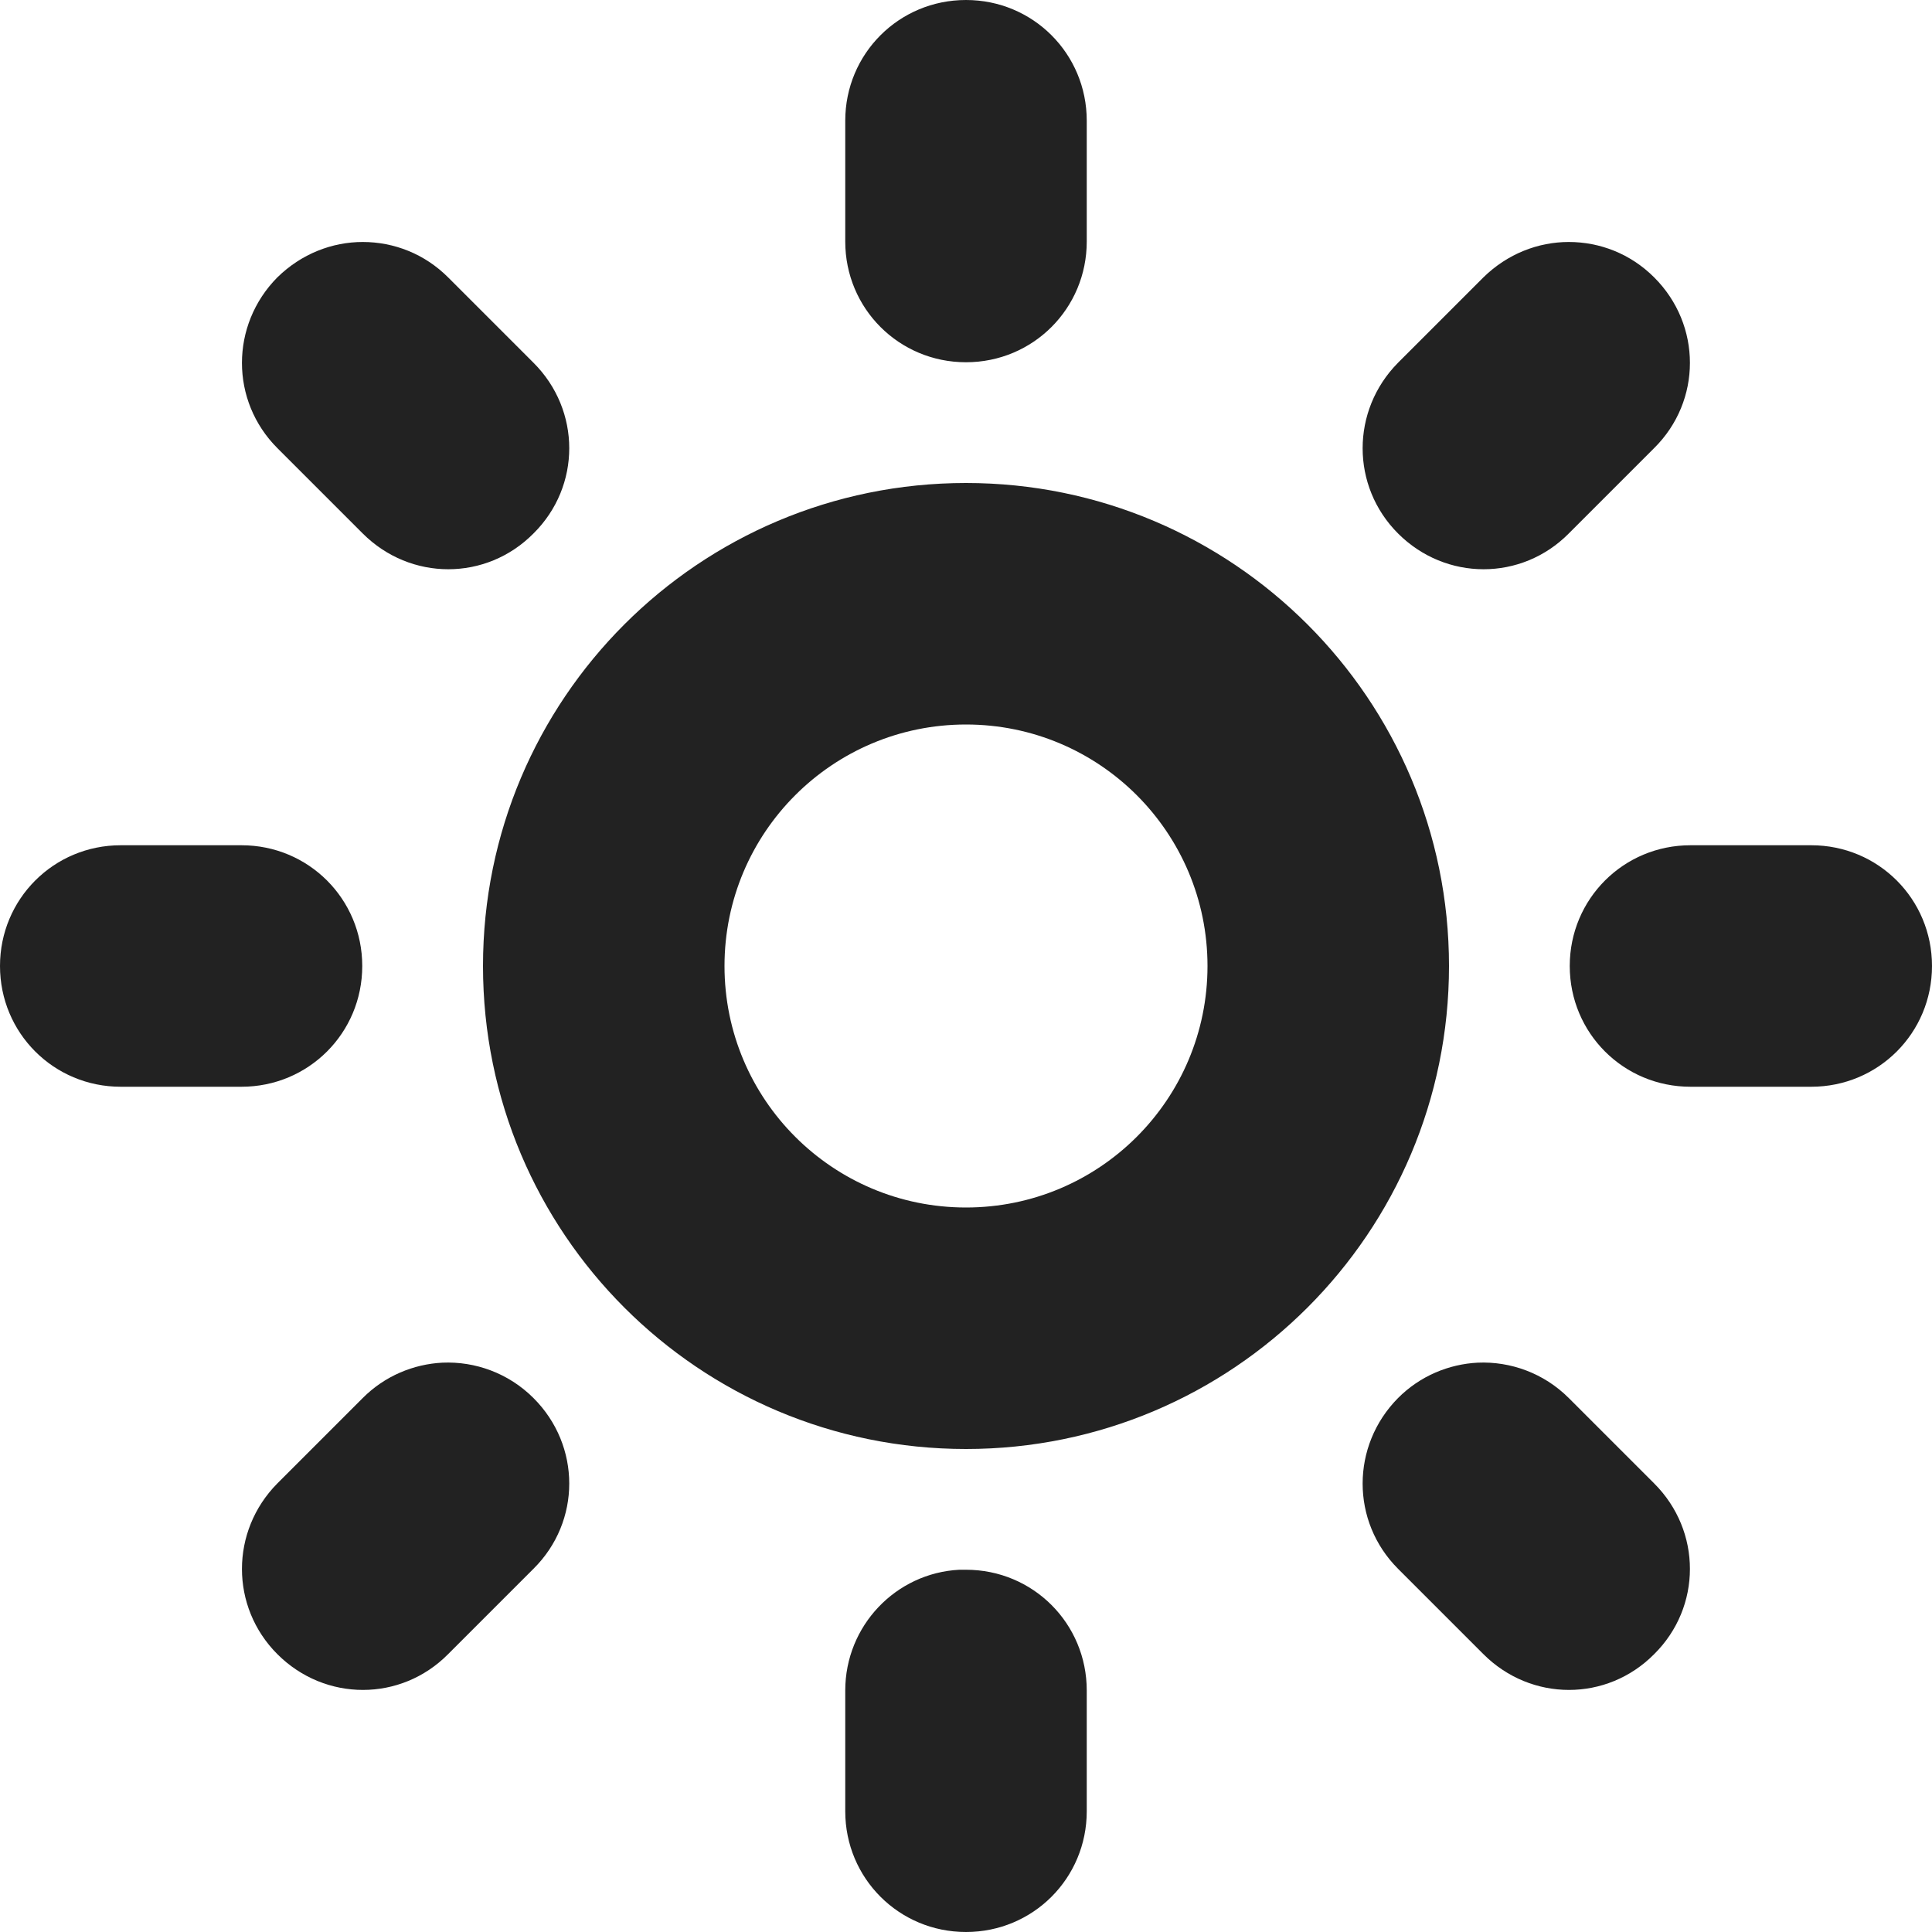
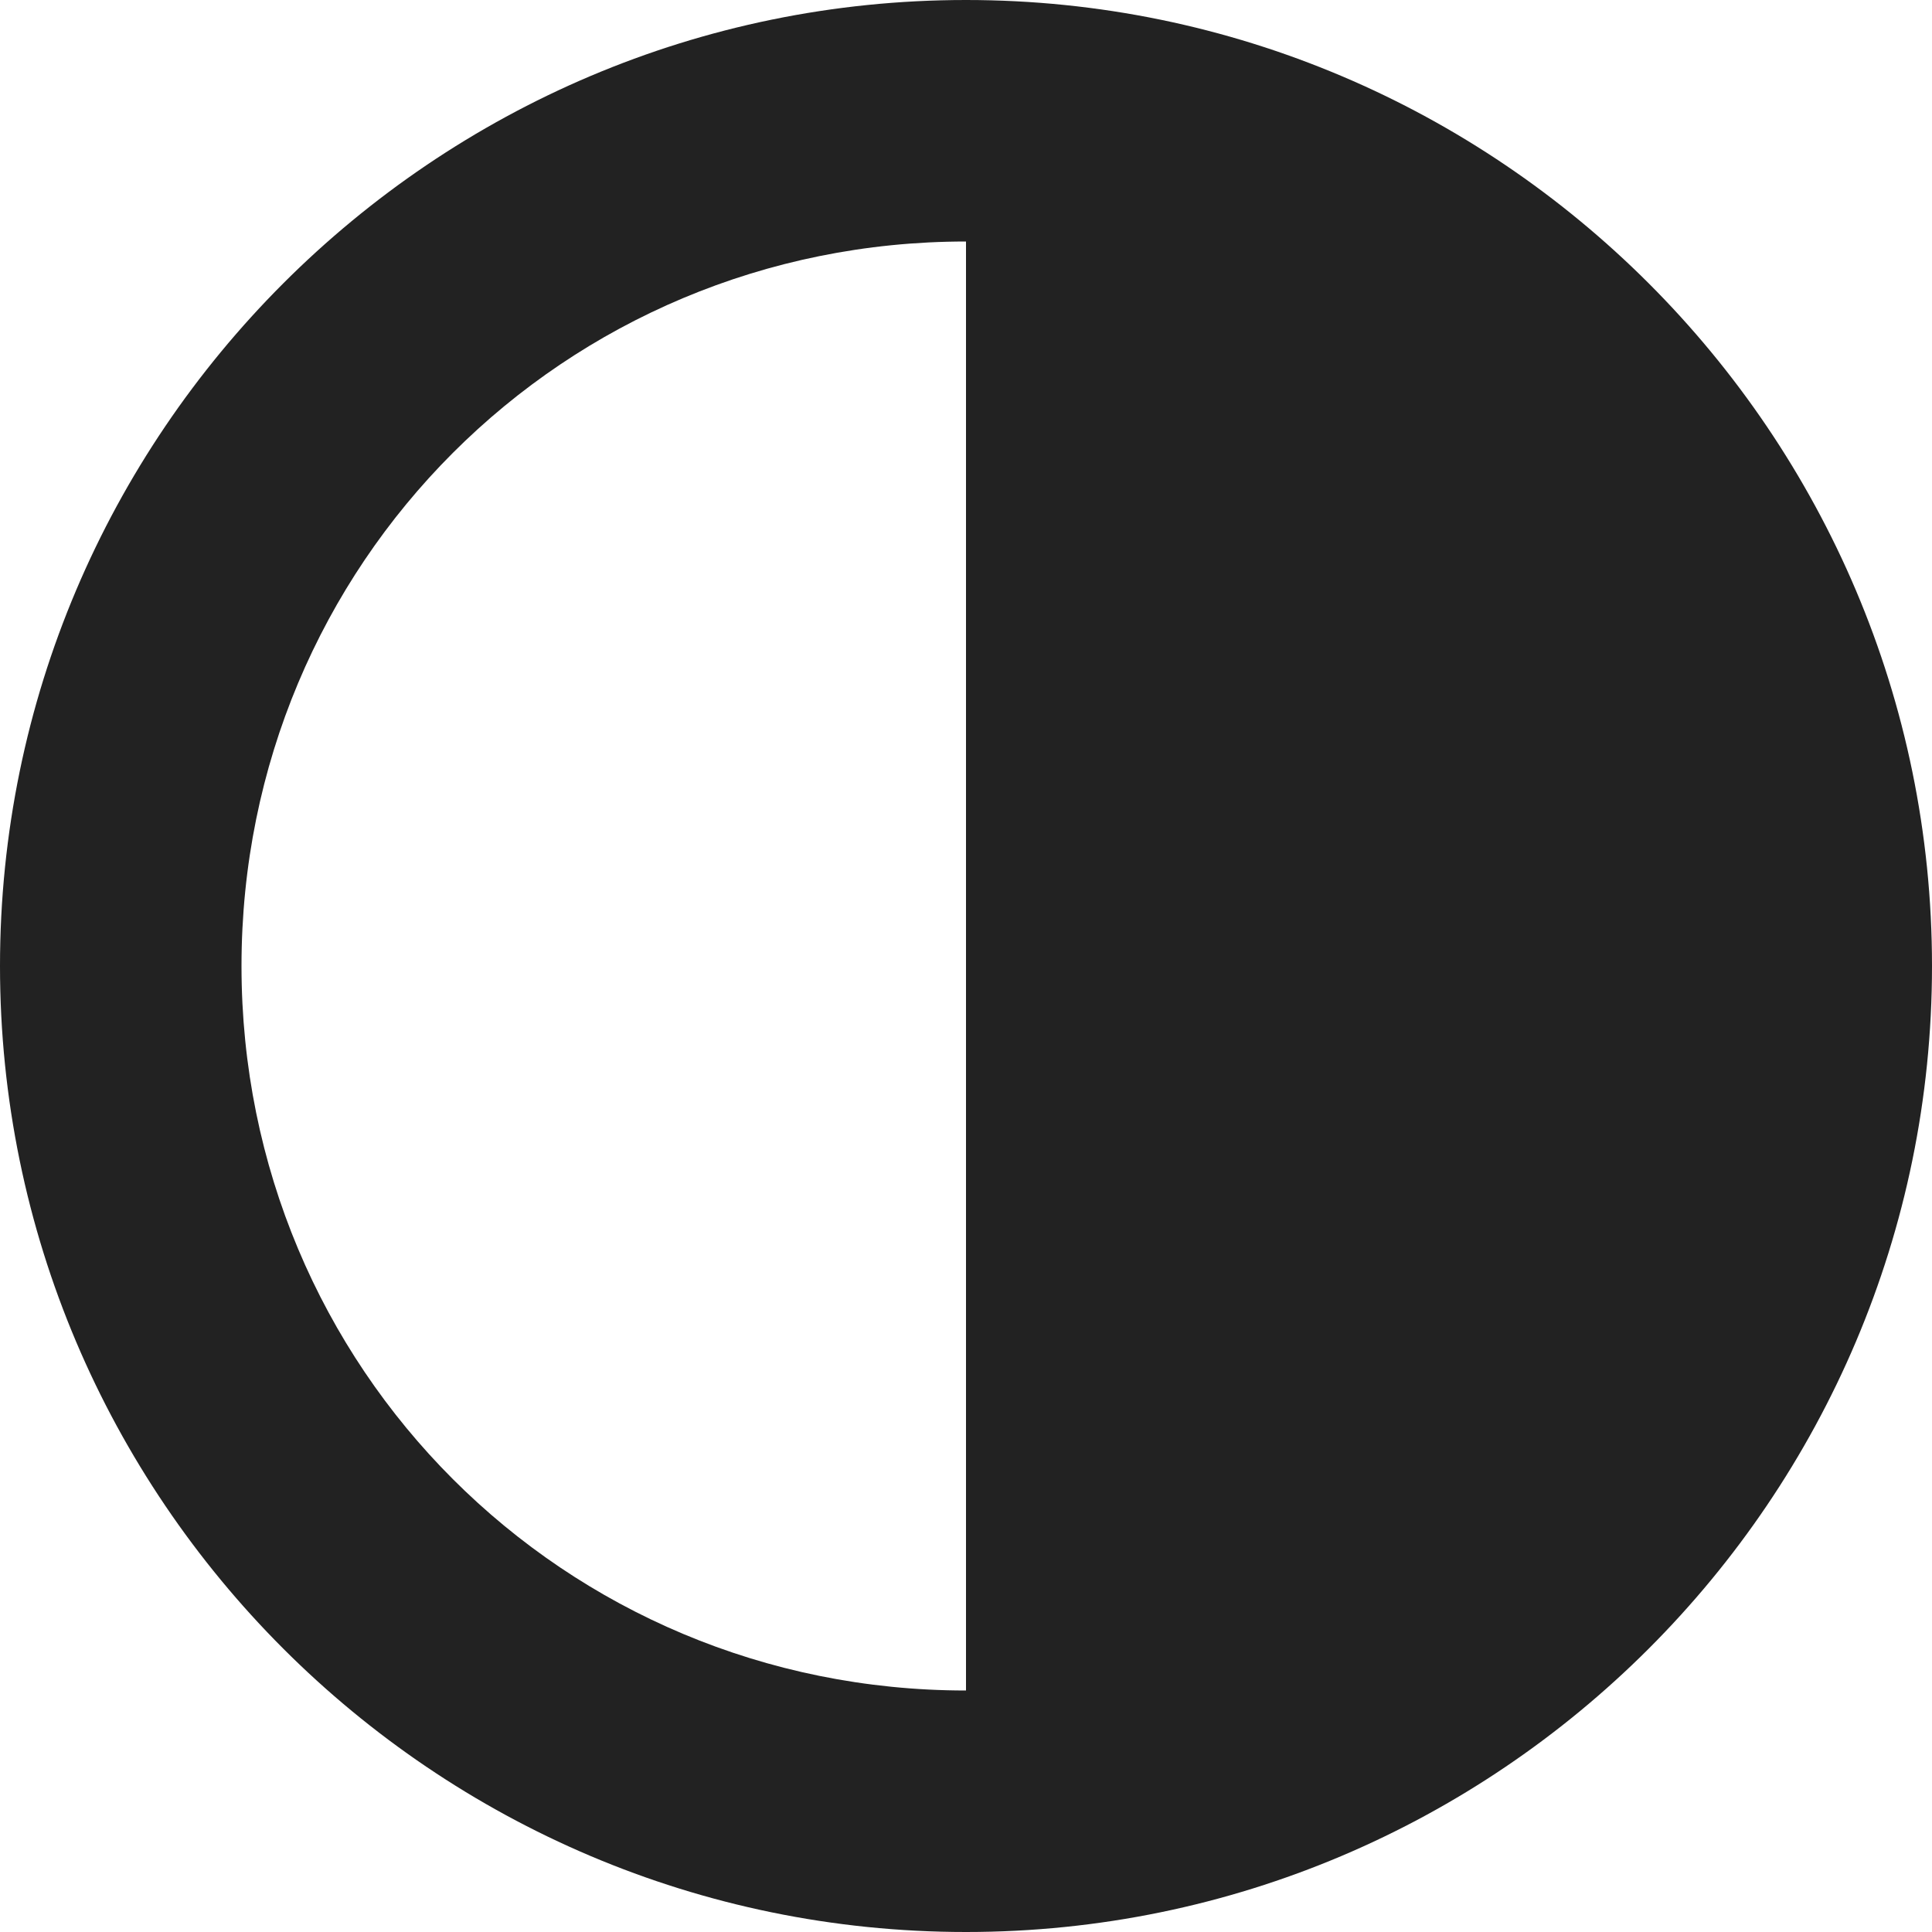
<svg xmlns="http://www.w3.org/2000/svg" height="16px" viewBox="0 0 16 16" width="16px">
-   <path d="m 8 0 c -0.555 0 -1 0.445 -1 1 v 1 c 0 0.555 0.445 1 1 1 s 1 -0.445 1 -1 v -1 c 0 -0.555 -0.445 -1 -1 -1 z m -4.996 2.004 c -0.254 0 -0.508 0.098 -0.707 0.293 c -0.391 0.395 -0.391 1.023 0 1.414 l 0.707 0.707 c 0.395 0.395 1.023 0.395 1.414 0 c 0.395 -0.391 0.395 -1.02 0 -1.414 l -0.707 -0.707 c -0.195 -0.195 -0.449 -0.293 -0.707 -0.293 z m 9.988 0 c -0.254 0 -0.508 0.098 -0.707 0.293 l -0.707 0.707 c -0.391 0.395 -0.391 1.023 0 1.414 c 0.395 0.395 1.023 0.395 1.414 0 l 0.707 -0.707 c 0.395 -0.391 0.395 -1.02 0 -1.414 c -0.195 -0.195 -0.449 -0.293 -0.707 -0.293 z m -4.992 1.996 c -2.211 0 -4 1.789 -4 4 s 1.789 4 4 4 c 2.207 0 4 -1.789 4 -4 s -1.793 -4 -4 -4 z m 0 2 c 1.105 0 2 0.895 2 2 s -0.895 2 -2 2 s -2 -0.895 -2 -2 s 0.895 -2 2 -2 z m -7 1 c -0.555 0 -1 0.445 -1 1 s 0.445 1 1 1 h 1 c 0.555 0 1 -0.445 1 -1 s -0.445 -1 -1 -1 z m 13 0 c -0.555 0 -1 0.445 -1 1 s 0.445 1 1 1 h 1 c 0.555 0 1 -0.445 1 -1 s -0.445 -1 -1 -1 z m -10.336 4.285 c -0.238 0.012 -0.477 0.109 -0.66 0.293 l -0.707 0.707 c -0.391 0.395 -0.391 1.023 0 1.414 c 0.395 0.395 1.023 0.395 1.414 0 l 0.707 -0.707 c 0.395 -0.391 0.395 -1.02 0 -1.414 c -0.207 -0.207 -0.484 -0.305 -0.754 -0.293 z m 8.574 0 c -0.238 0.012 -0.477 0.109 -0.66 0.293 c -0.391 0.395 -0.391 1.023 0 1.414 l 0.707 0.707 c 0.395 0.395 1.023 0.395 1.414 0 c 0.395 -0.391 0.395 -1.02 0 -1.414 l -0.707 -0.707 c -0.207 -0.207 -0.484 -0.305 -0.754 -0.293 z m -4.293 1.715 c -0.527 0.027 -0.945 0.465 -0.945 1 v 1 c 0 0.555 0.445 1 1 1 s 1 -0.445 1 -1 v -1 c 0 -0.555 -0.445 -1 -1 -1 c -0.016 0 -0.035 0 -0.055 0 z m 0 0" fill="#222222" />
+   <path d="m 8 0 c -4.41 0 -8 3.59 -8 8 s 3.59 8 8 8 s 8 -3.59 8 -8 s -3.59 -8 -8 -8 z m 0 2 v 12 c -3.332 0 -6 -2.668 -6 -6 s 2.668 -6 6 -6 z m 0 0" fill="#222222" />
</svg>
